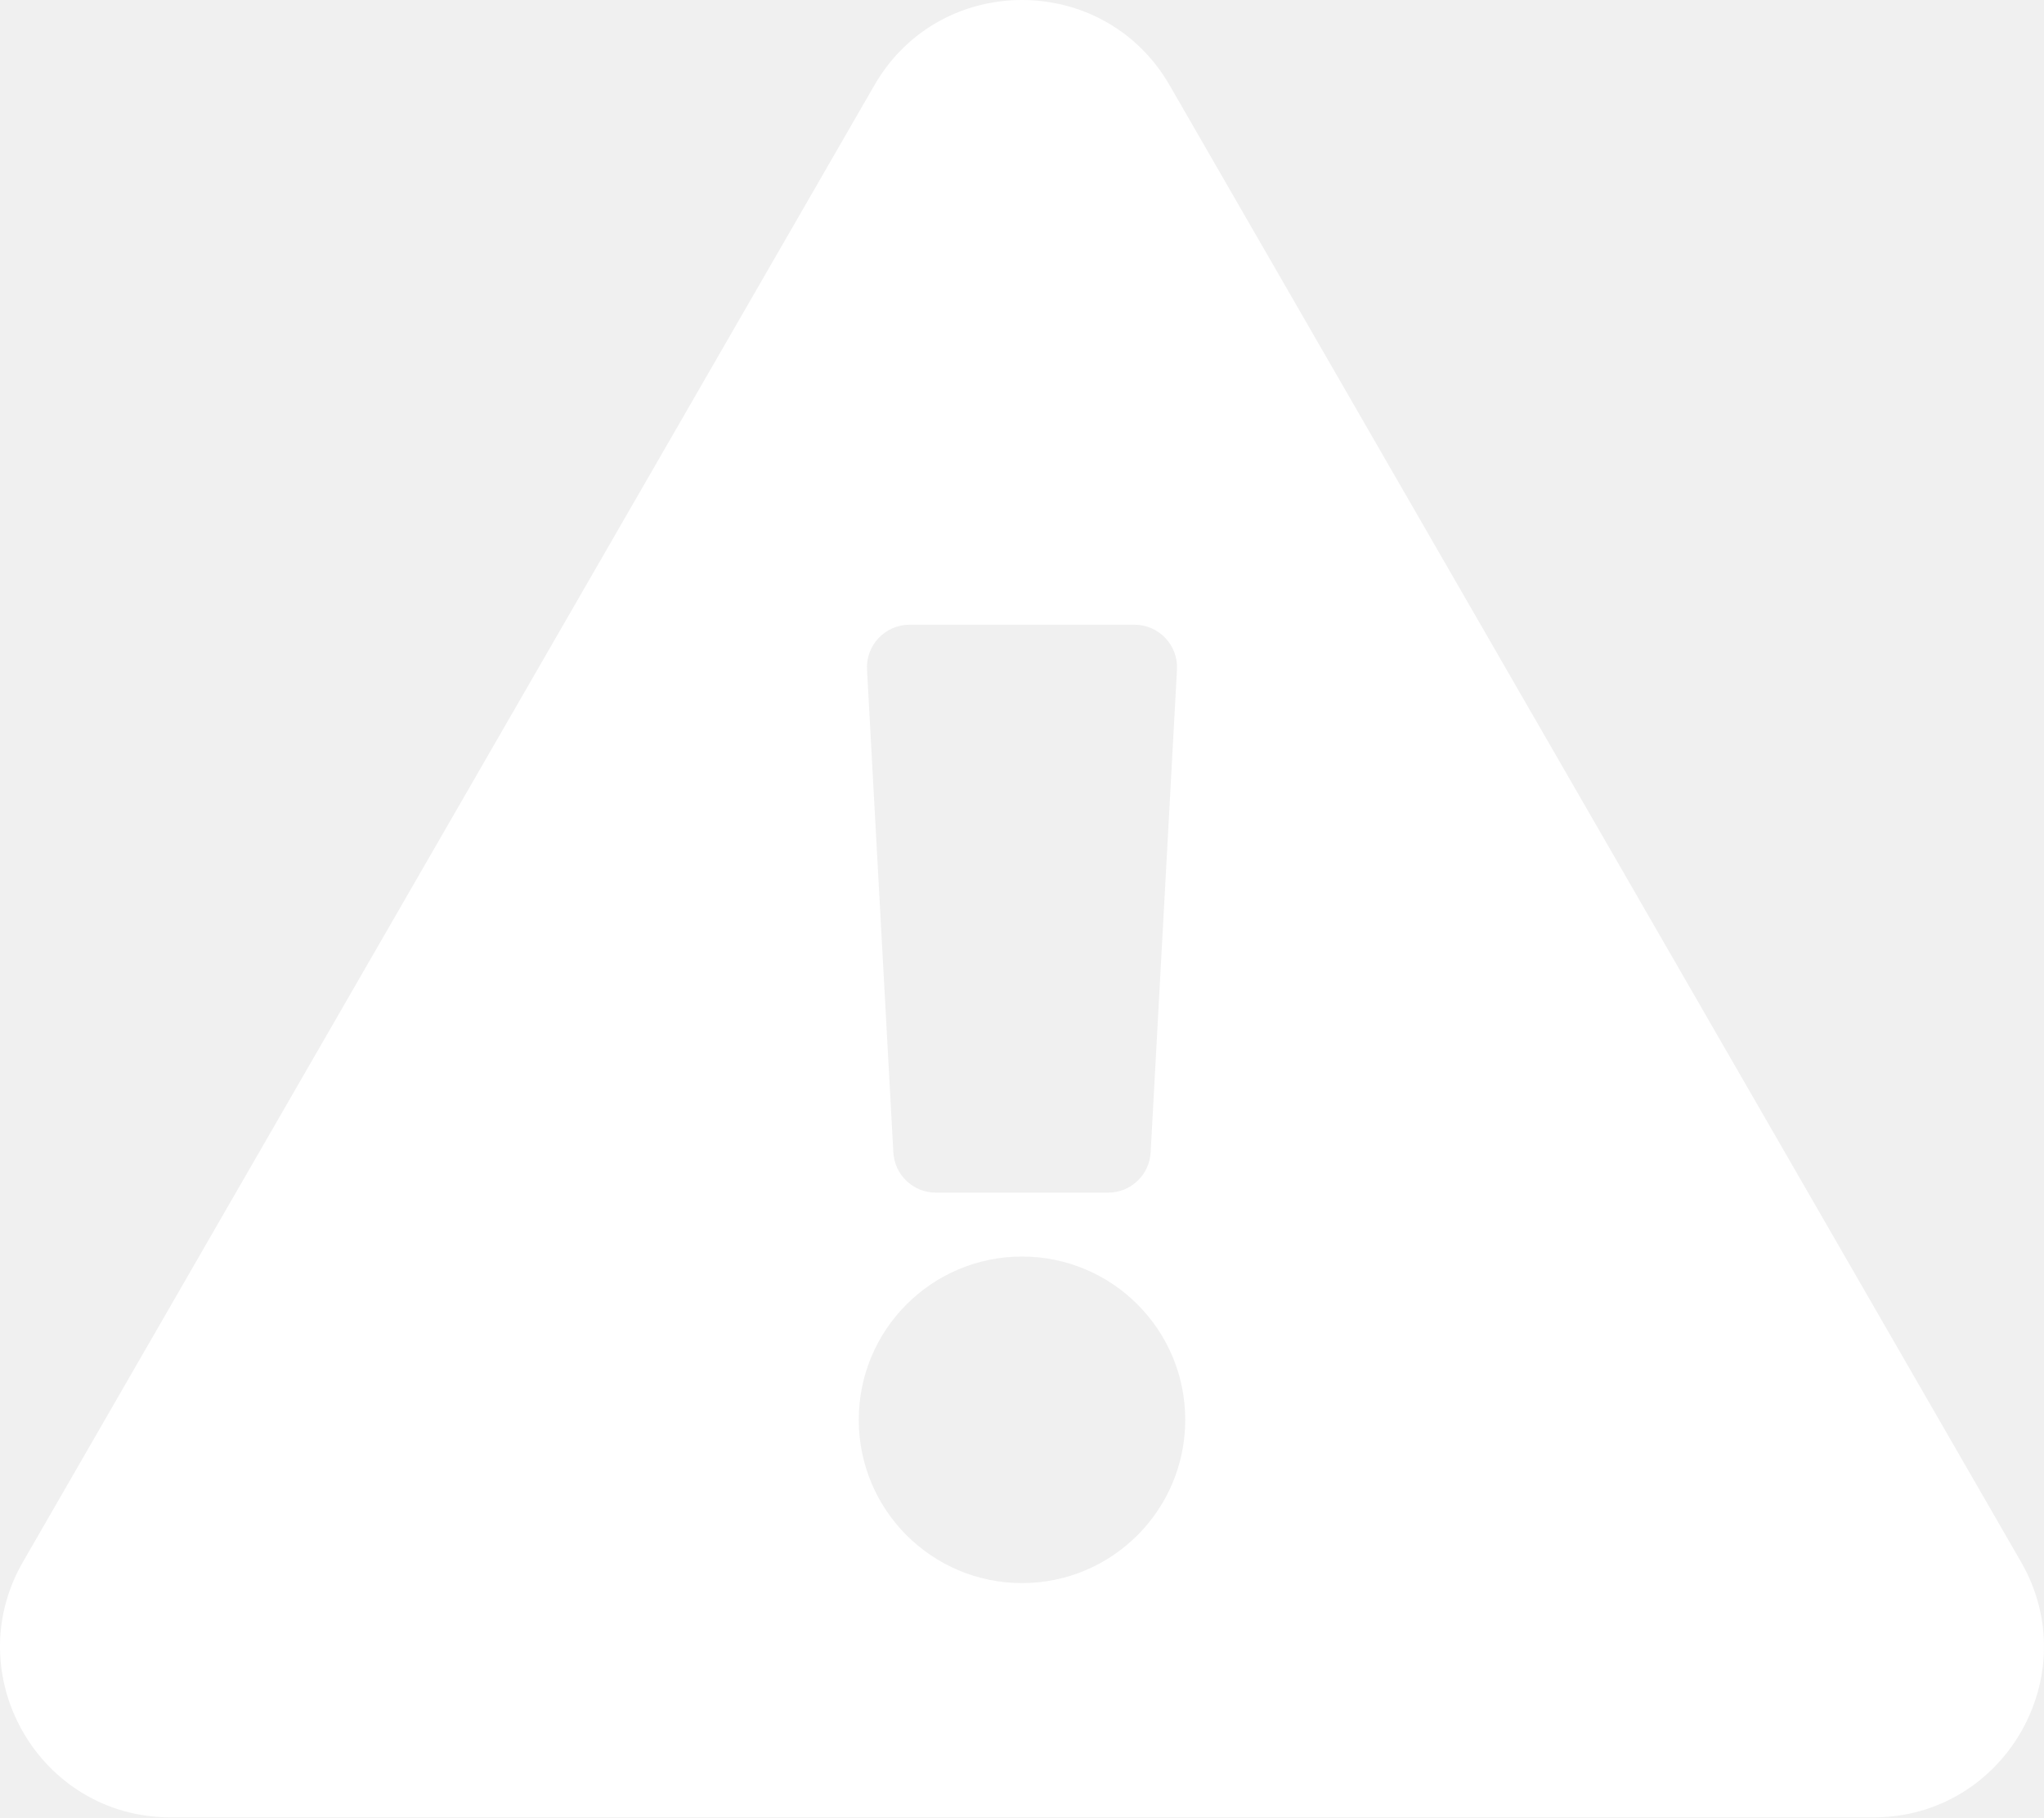
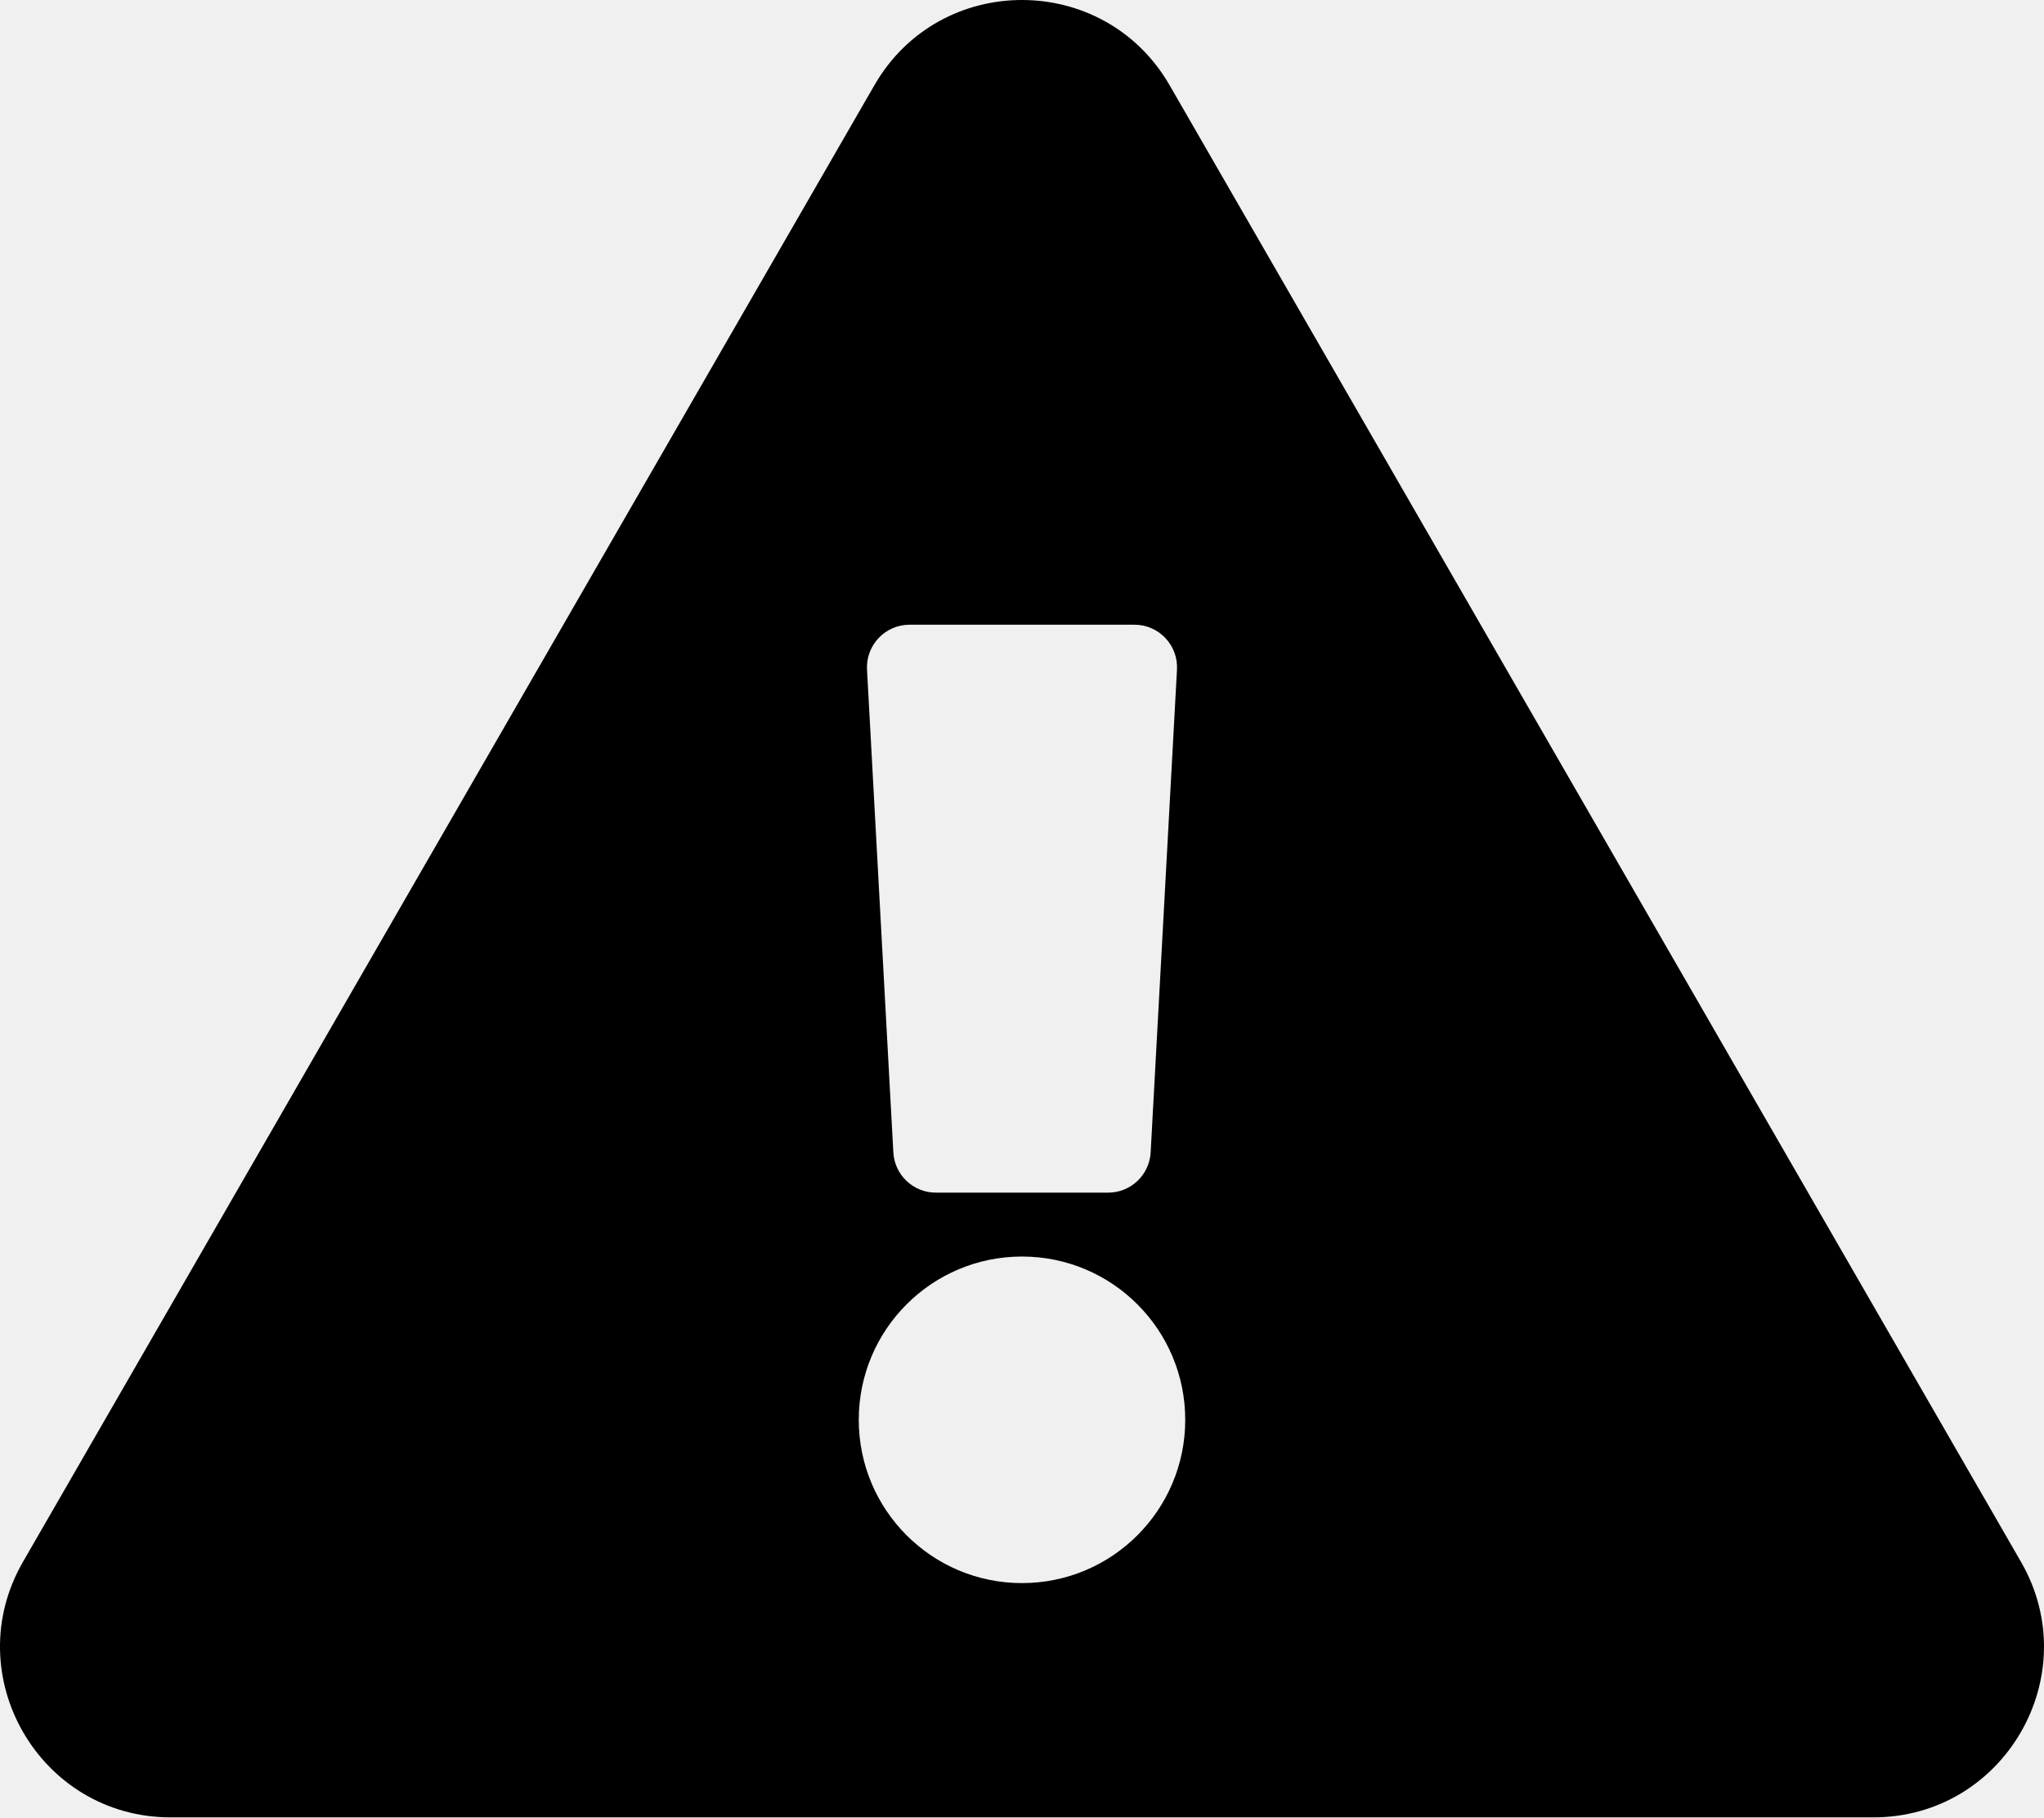
<svg xmlns="http://www.w3.org/2000/svg" aria-hidden="true" focusable="false" data-prefix="fas" data-icon="exclamation-triangle" class="svg-inline--fa fa-exclamation-triangle fa-w-18" role="img" viewBox="0 0 576 512">
-   <path fill="#fff" d="M569.517 440.013C587.975 472.007 564.806 512 527.94 512H48.054c-36.937 0-59.999-40.055-41.577-71.987L246.423 23.985c18.467-32.009 64.72-31.951 83.154 0l239.94 416.028zM288 354c-25.405 0-46 20.595-46 46s20.595 46 46 46 46-20.595 46-46-20.595-46-46-46zm-43.673-165.346l7.418 136c.347 6.364 5.609 11.346 11.982 11.346h48.546c6.373 0 11.635-4.982 11.982-11.346l7.418-136c.375-6.874-5.098-12.654-11.982-12.654h-63.383c-6.884 0-12.356 5.78-11.981 12.654z" />
+   <path fill="currentColor" d="M569.517 440.013C587.975 472.007 564.806 512 527.94 512H48.054c-36.937 0-59.999-40.055-41.577-71.987L246.423 23.985c18.467-32.009 64.72-31.951 83.154 0l239.94 416.028zM288 354c-25.405 0-46 20.595-46 46s20.595 46 46 46 46-20.595 46-46-20.595-46-46-46zm-43.673-165.346l7.418 136c.347 6.364 5.609 11.346 11.982 11.346h48.546c6.373 0 11.635-4.982 11.982-11.346l7.418-136c.375-6.874-5.098-12.654-11.982-12.654h-63.383c-6.884 0-12.356 5.78-11.981 12.654z" />
</svg>
